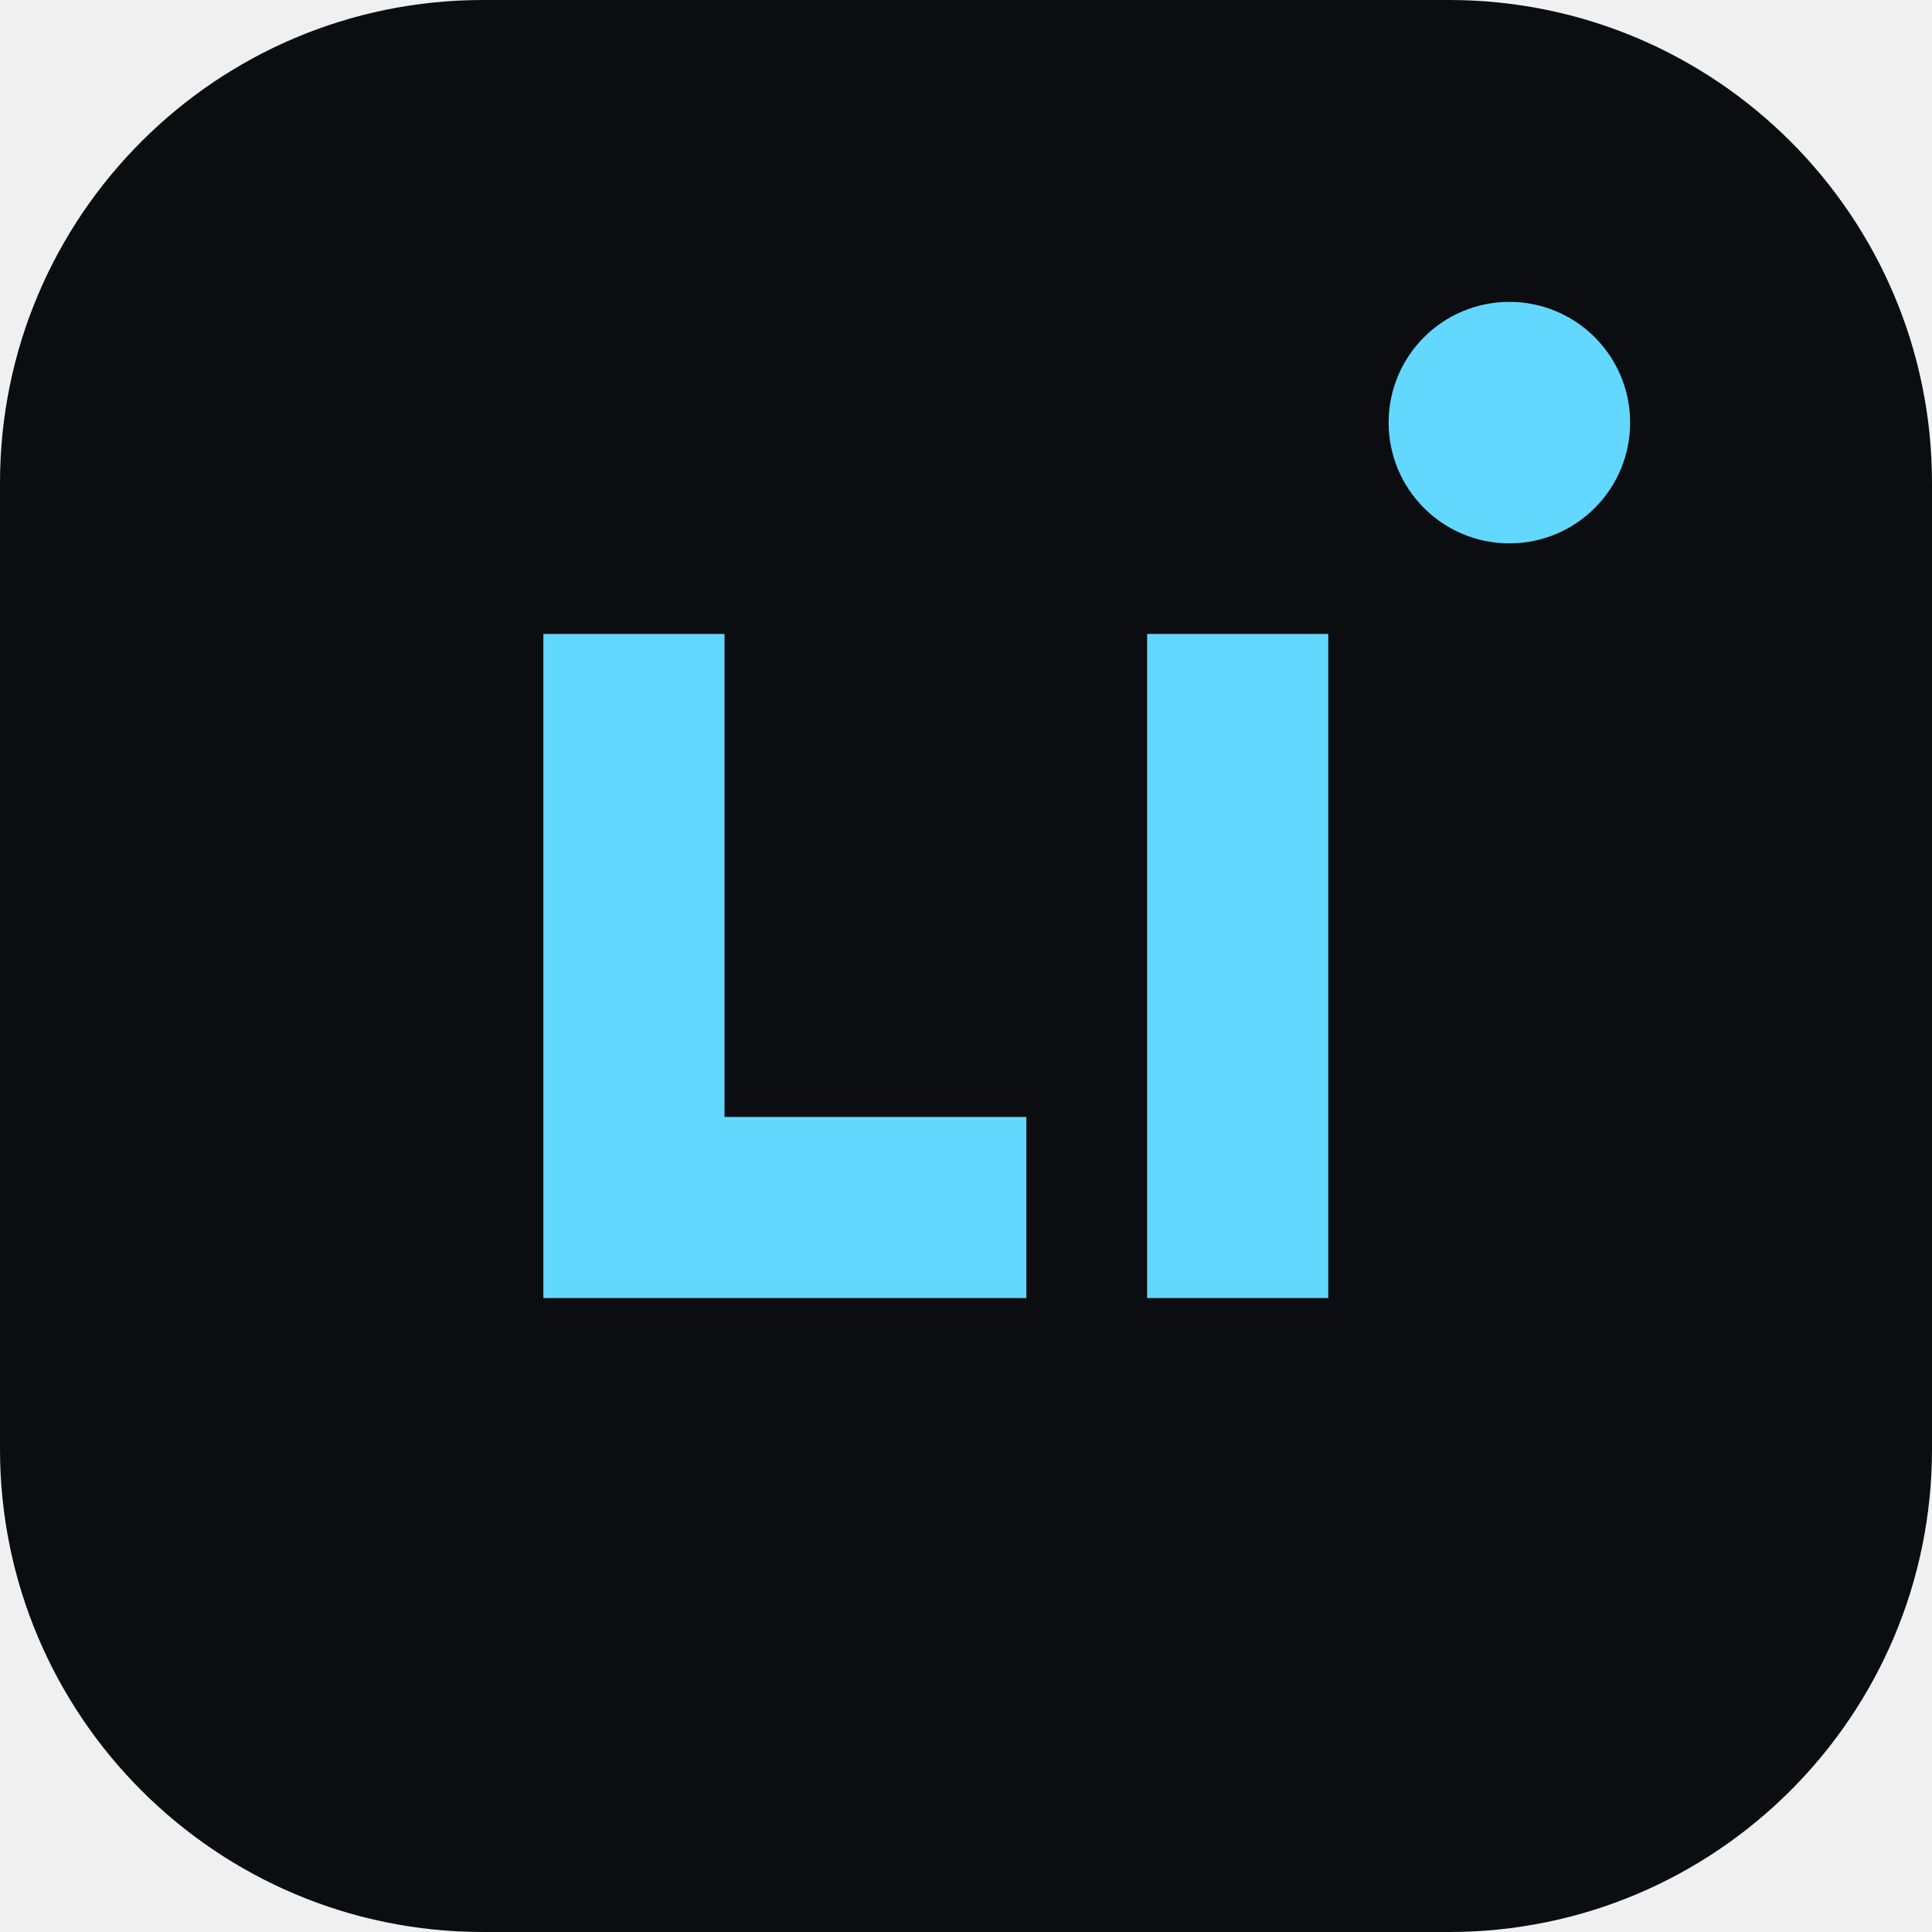
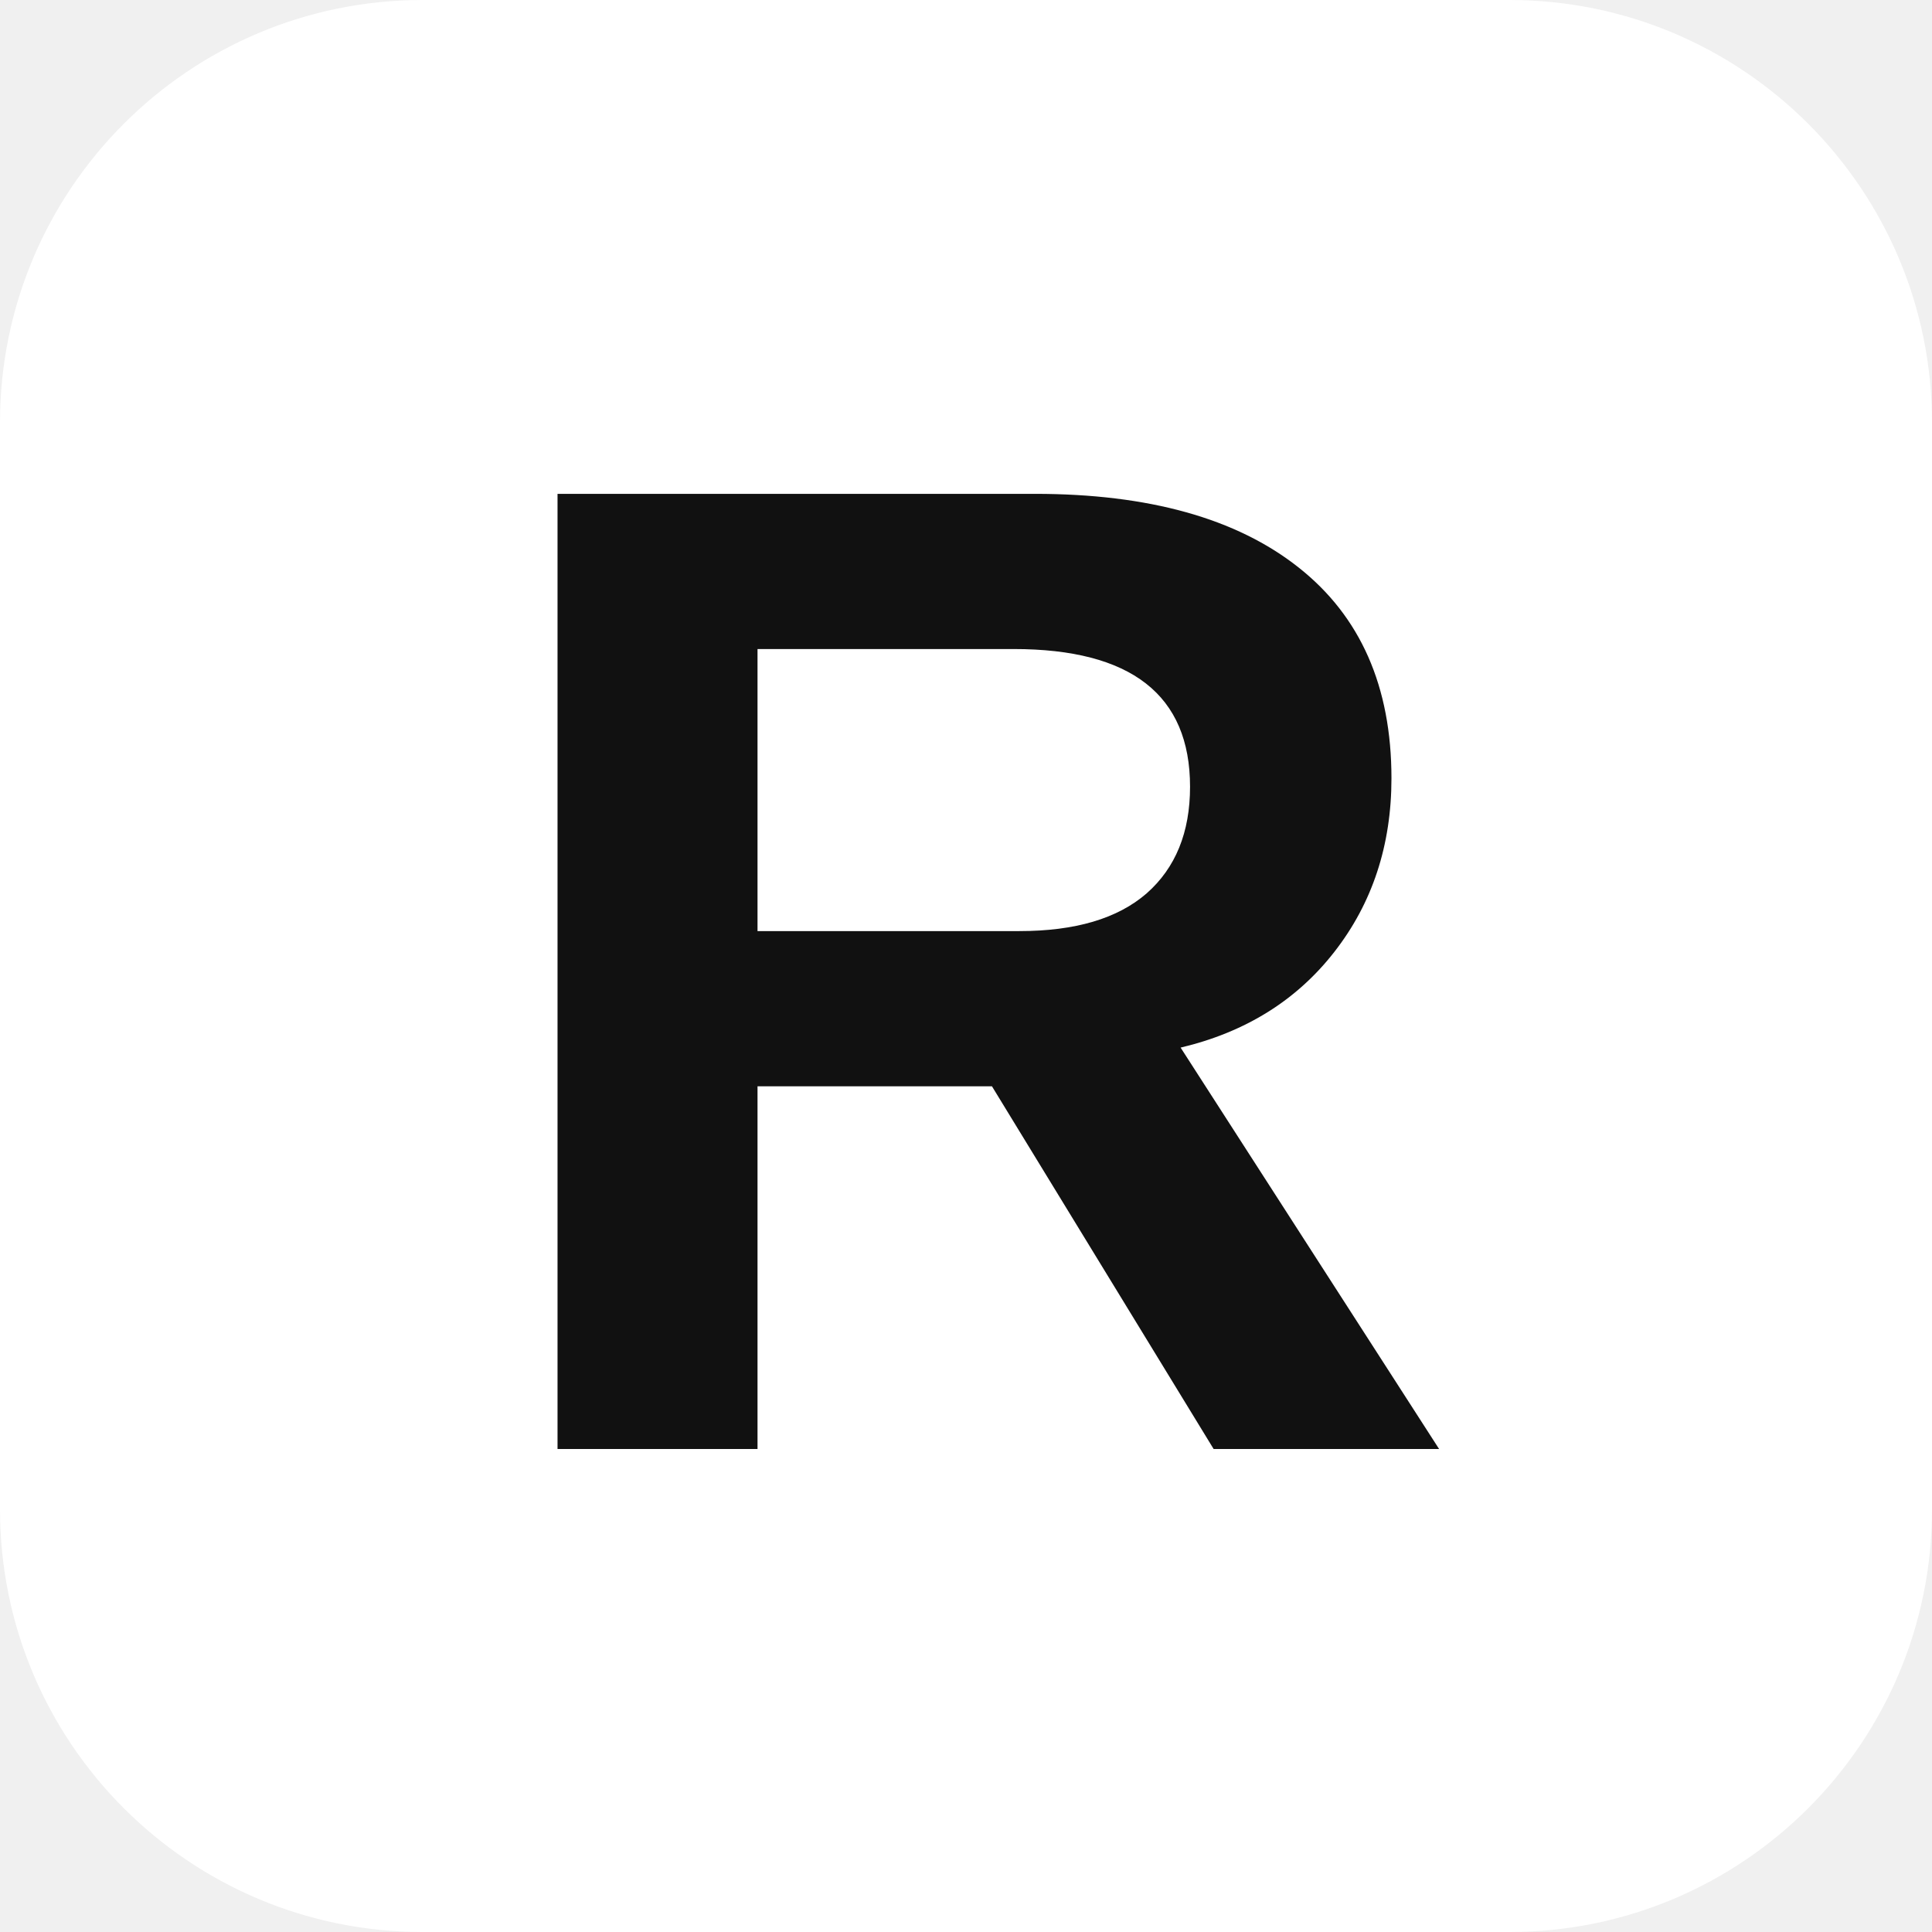
<svg xmlns="http://www.w3.org/2000/svg" viewBox="0 0 64 64">
-   <rect width="64" height="64" rx="16" fill="#0b0d10" />
-   <path d="M18 43V21h6v16h10v6H18Zm20 0V21h6v22h-6Z" fill="#62d8ff" />
-   <circle cx="50" cy="14" r="4" fill="#62d8ff" />
+   <rect width="64" height="64" rx="14" fill="#fff" />
+   <text x="32" y="48" text-anchor="middle" font-family="Arial, Helvetica, sans-serif" font-size="46" font-weight="700" fill="#111">R</text>
</svg>
